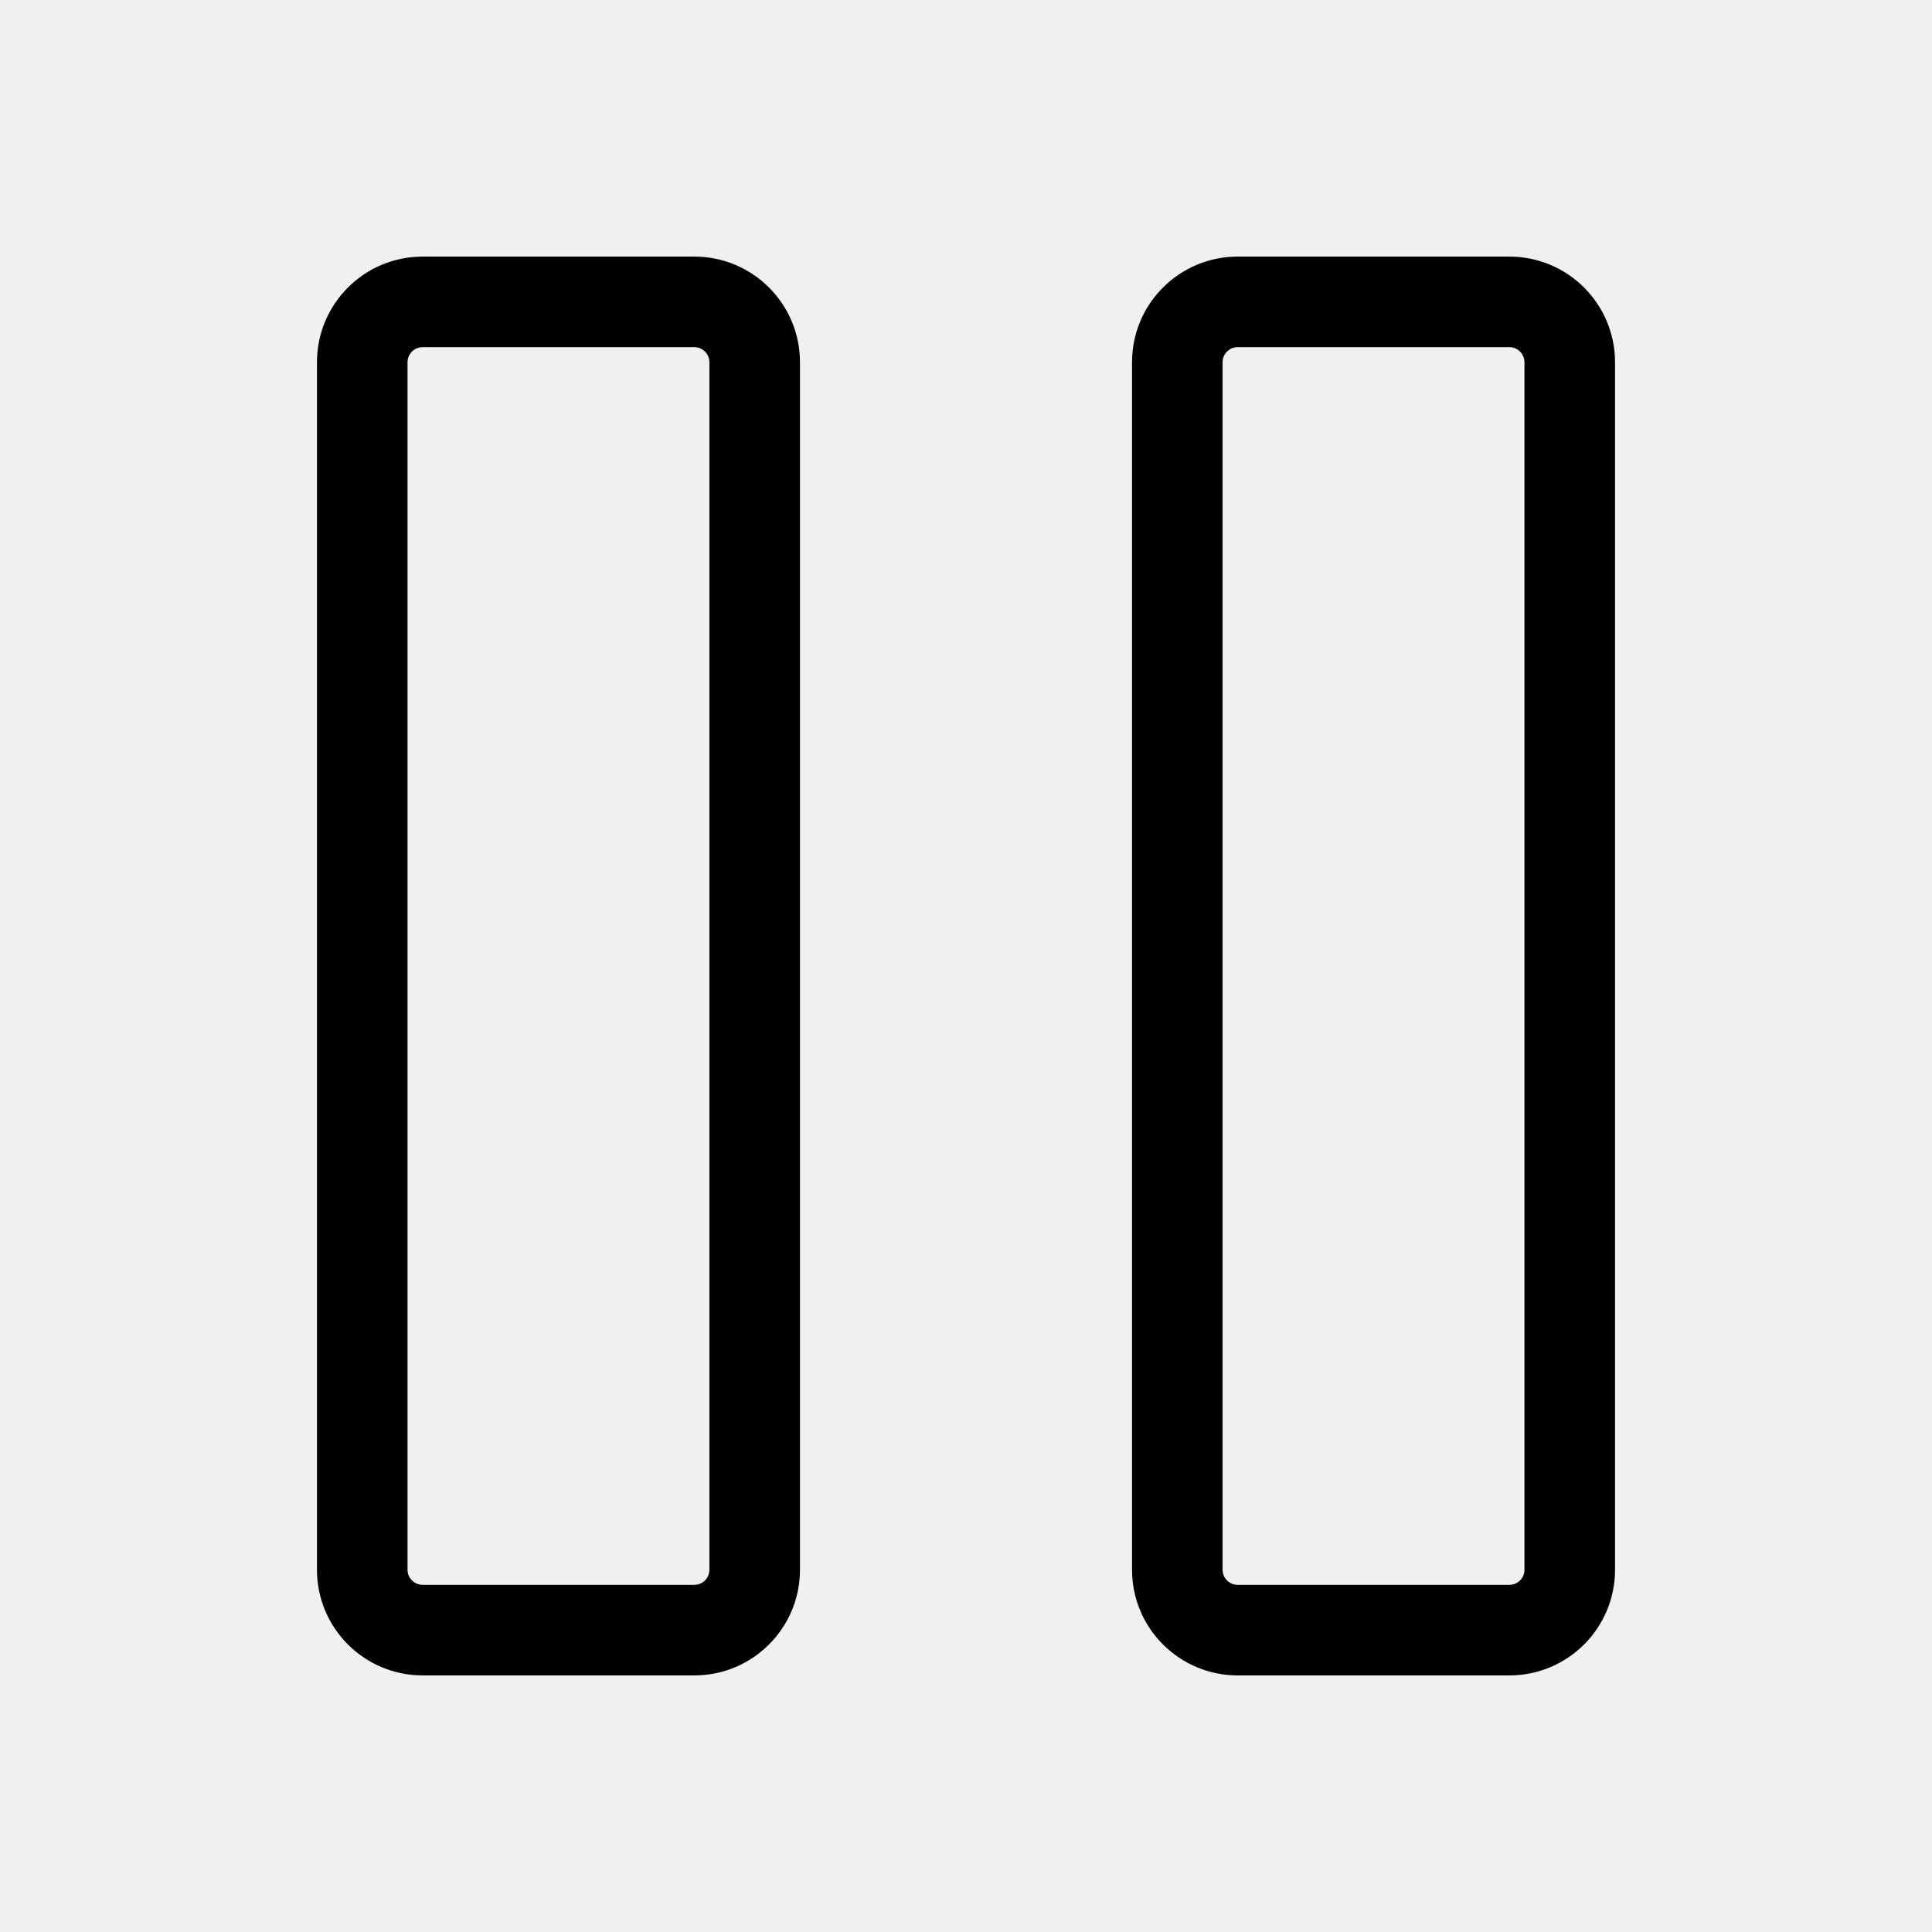
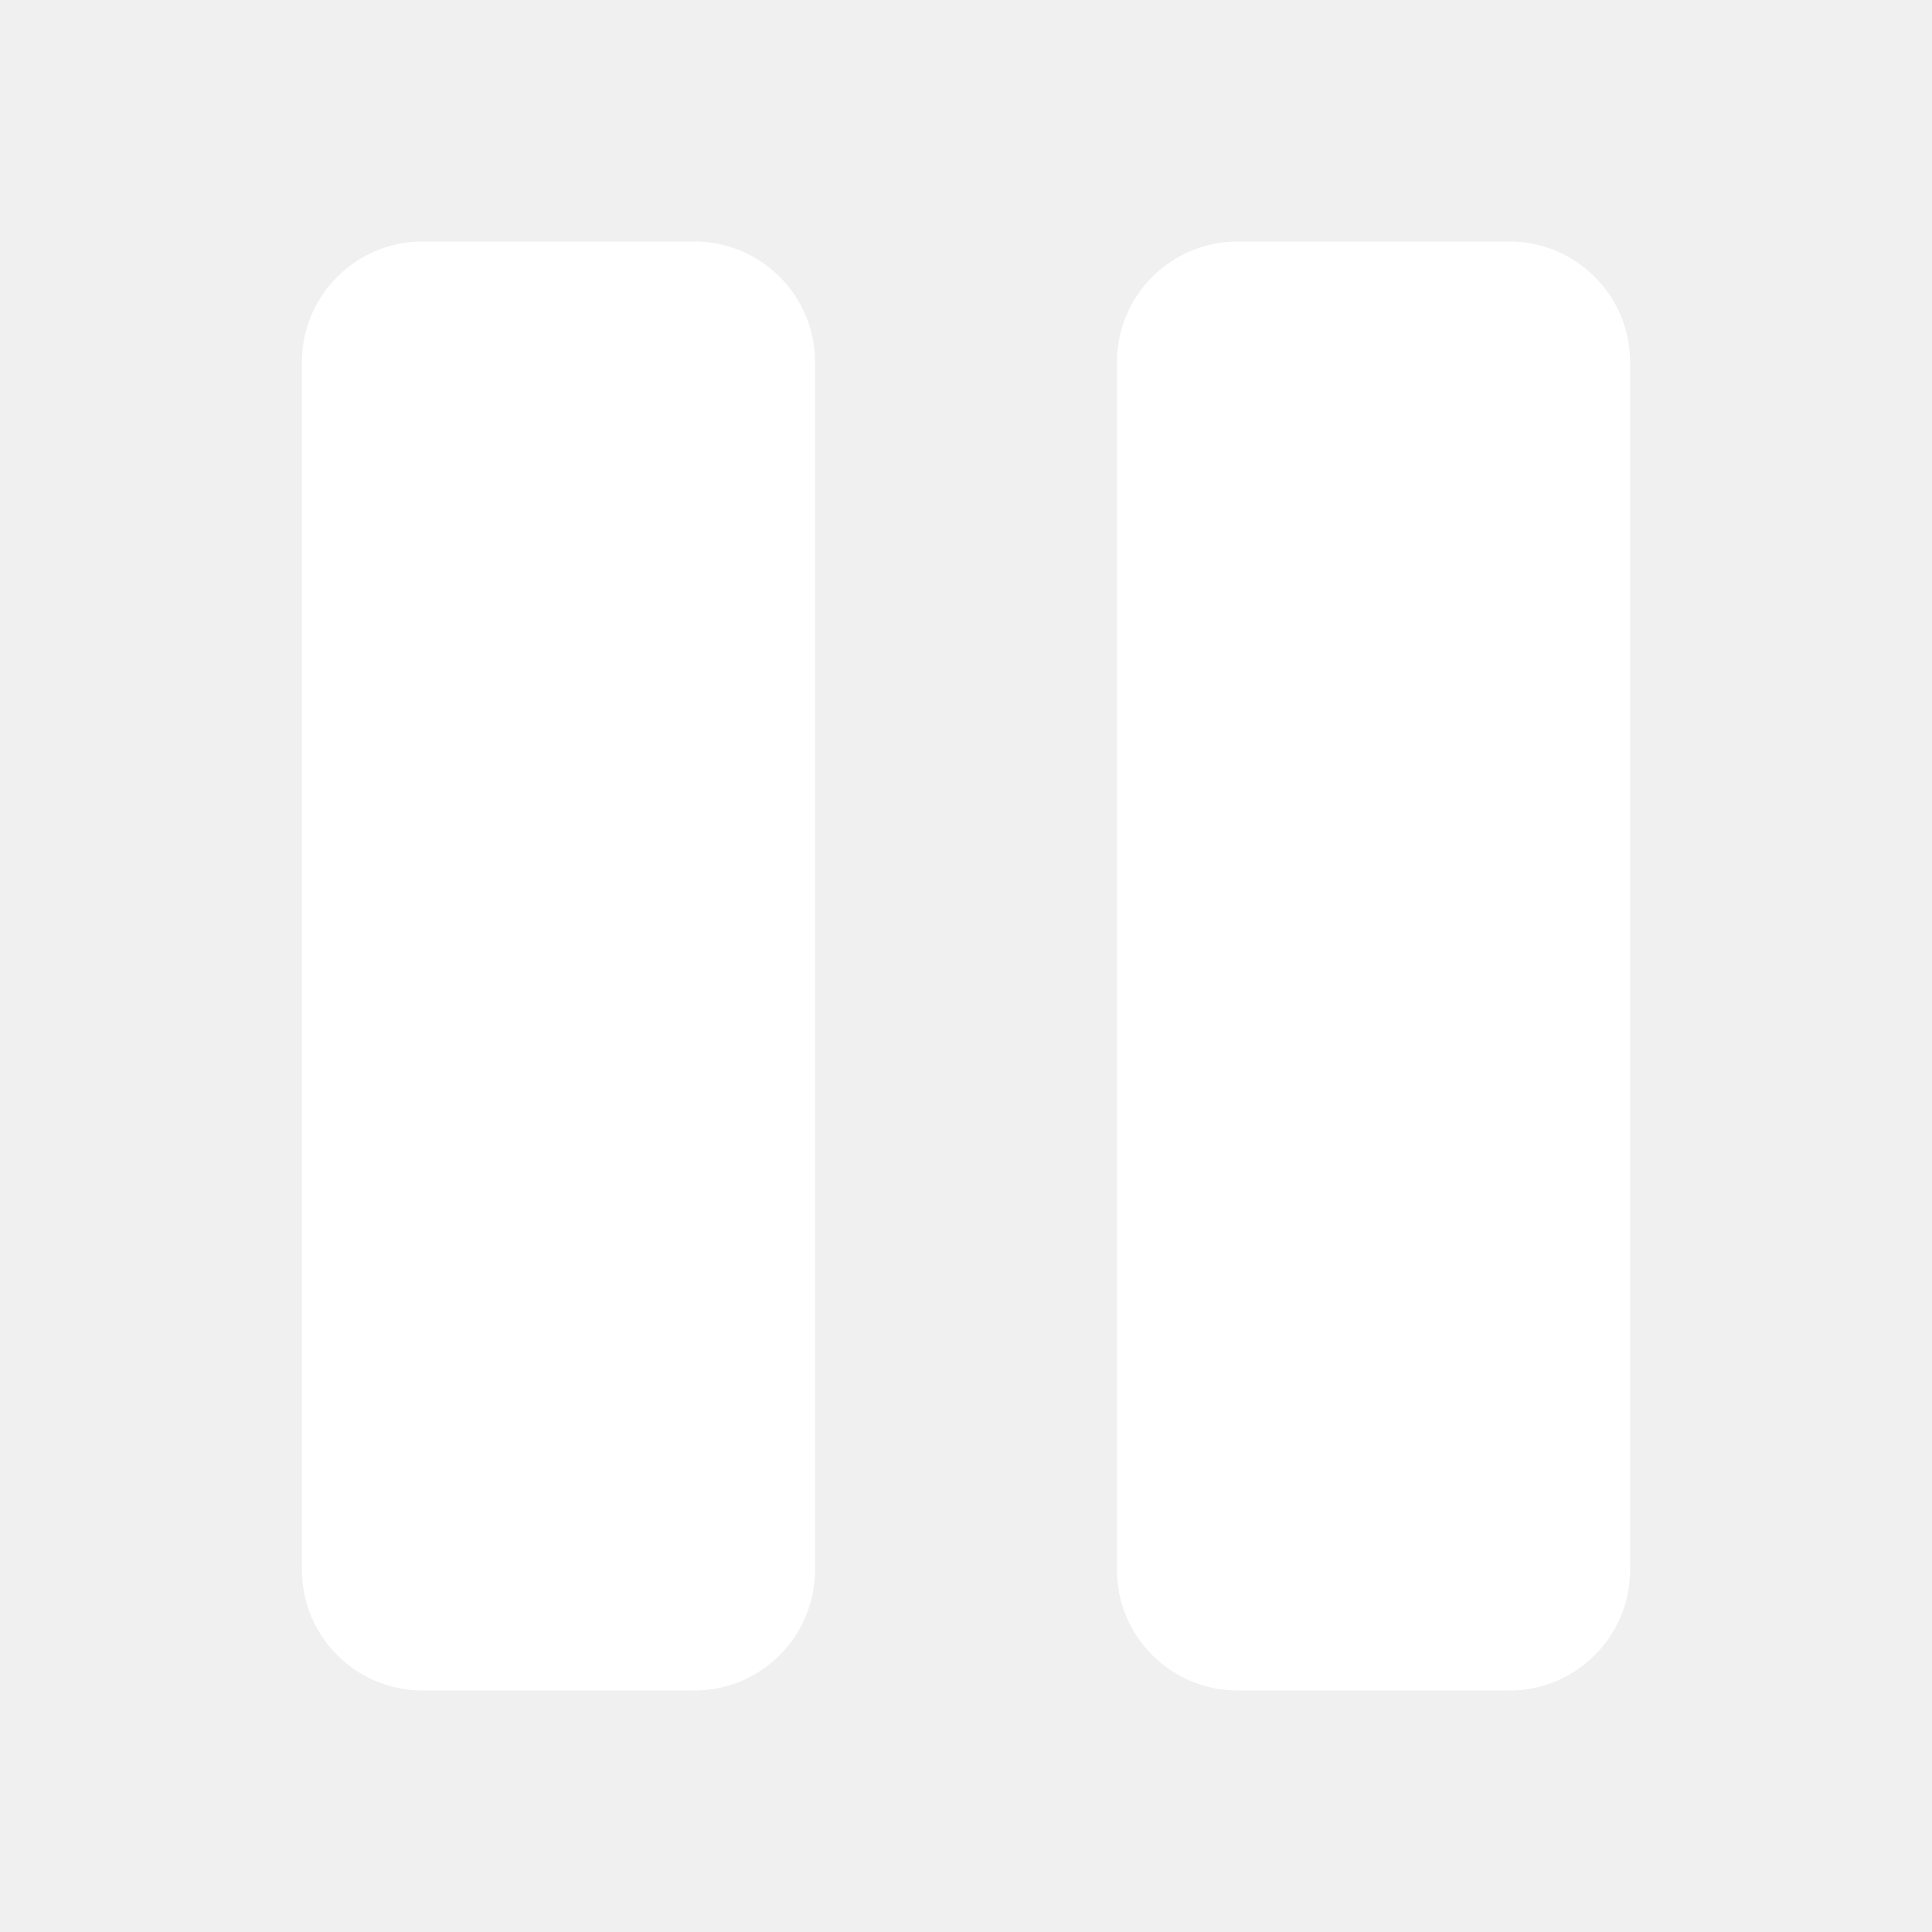
- <svg xmlns="http://www.w3.org/2000/svg" aria-hidden="true" role="img" class="iconify iconify--ph" width="32" height="32" preserveAspectRatio="xMidYMid meet" viewBox="0 0 256 256">
-   <path fill="currentColor" d="M200 34h-36a14 14 0 0 0-14 14v160a14 14 0 0 0 14 14h36a14 14 0 0 0 14-14V48a14 14 0 0 0-14-14Zm2 174a2 2 0 0 1-2 2h-36a2 2 0 0 1-2-2V48a2 2 0 0 1 2-2h36a2 2 0 0 1 2 2ZM92 34H56a14 14 0 0 0-14 14v160a14 14 0 0 0 14 14h36a14 14 0 0 0 14-14V48a14 14 0 0 0-14-14Zm2 174a2 2 0 0 1-2 2H56a2 2 0 0 1-2-2V48a2 2 0 0 1 2-2h36a2 2 0 0 1 2 2Z" />
+ <svg xmlns="http://www.w3.org/2000/svg" role="img" class="iconify iconify--ph" width="32" height="32" preserveAspectRatio="xMidYMid meet" viewBox="0 0 256 256">
+   <path fill="white" d="M216 48v160a16 16 0 0 1-16 16h-36a16 16 0 0 1-16-16V48a16 16 0 0 1 16-16h36a16 16 0 0 1 16 16ZM92 32H56a16 16 0 0 0-16 16v160a16 16 0 0 0 16 16h36a16 16 0 0 0 16-16V48a16 16 0 0 0-16-16Z" />
</svg>
